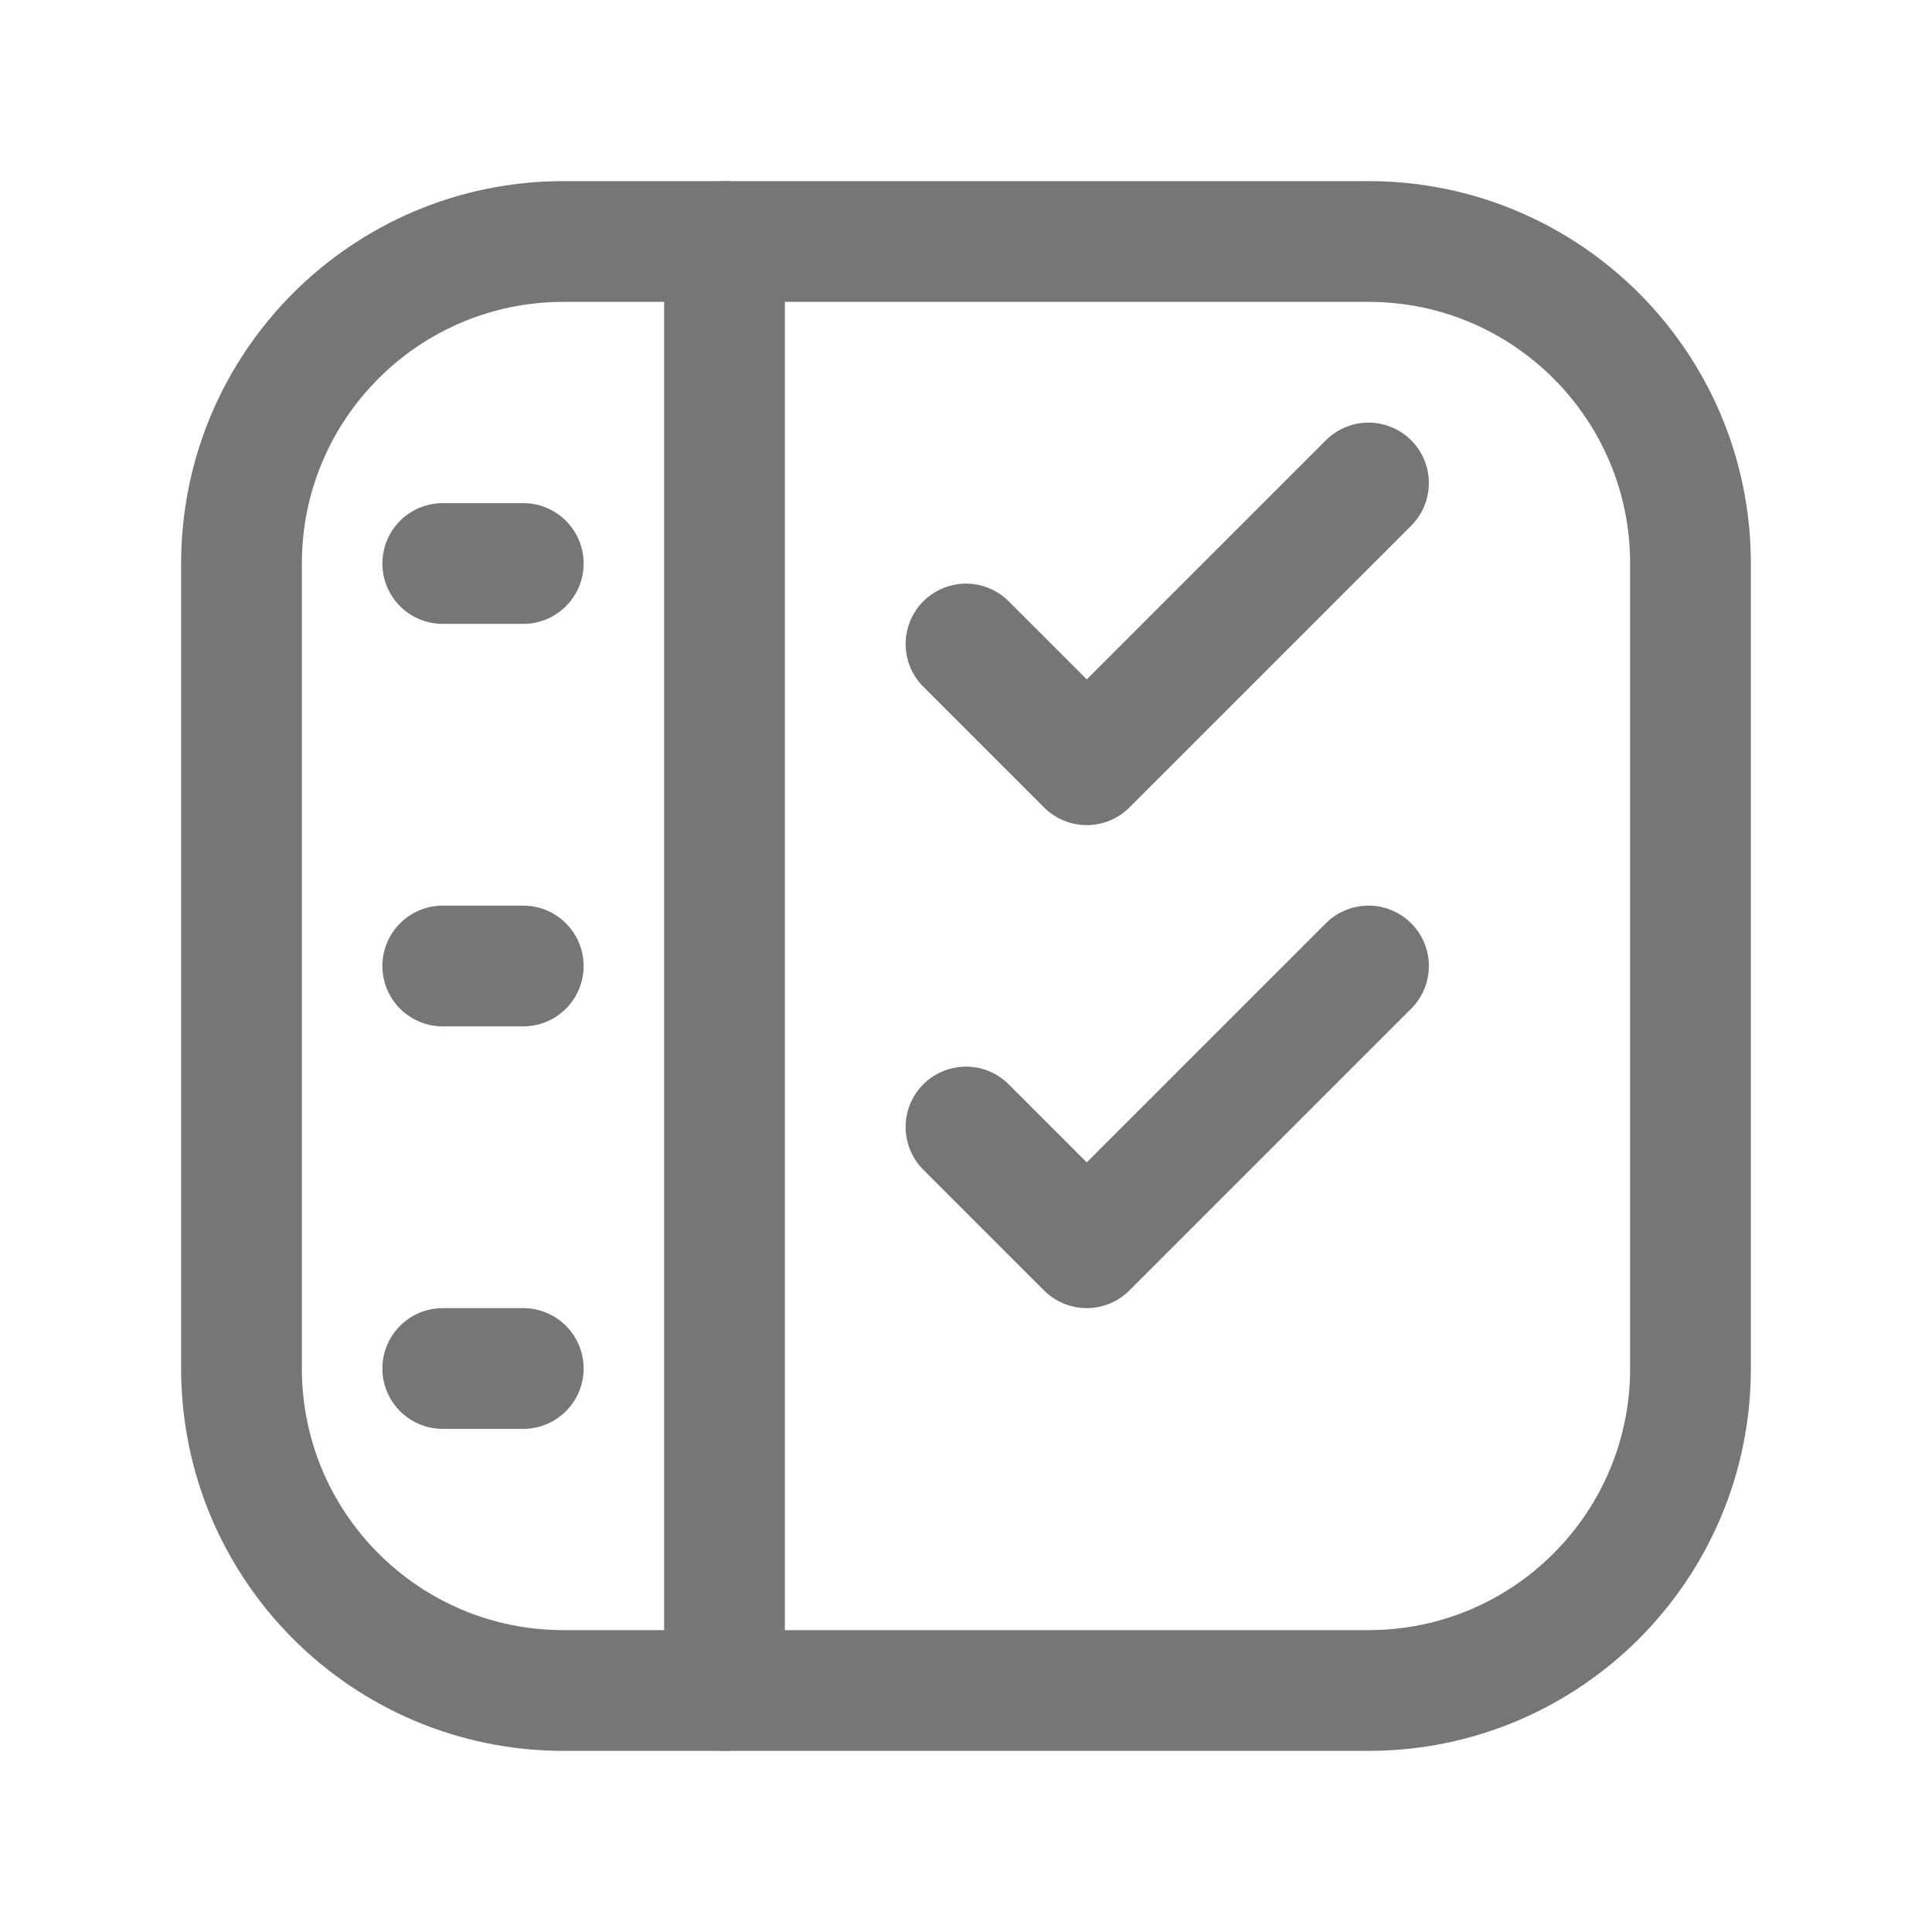
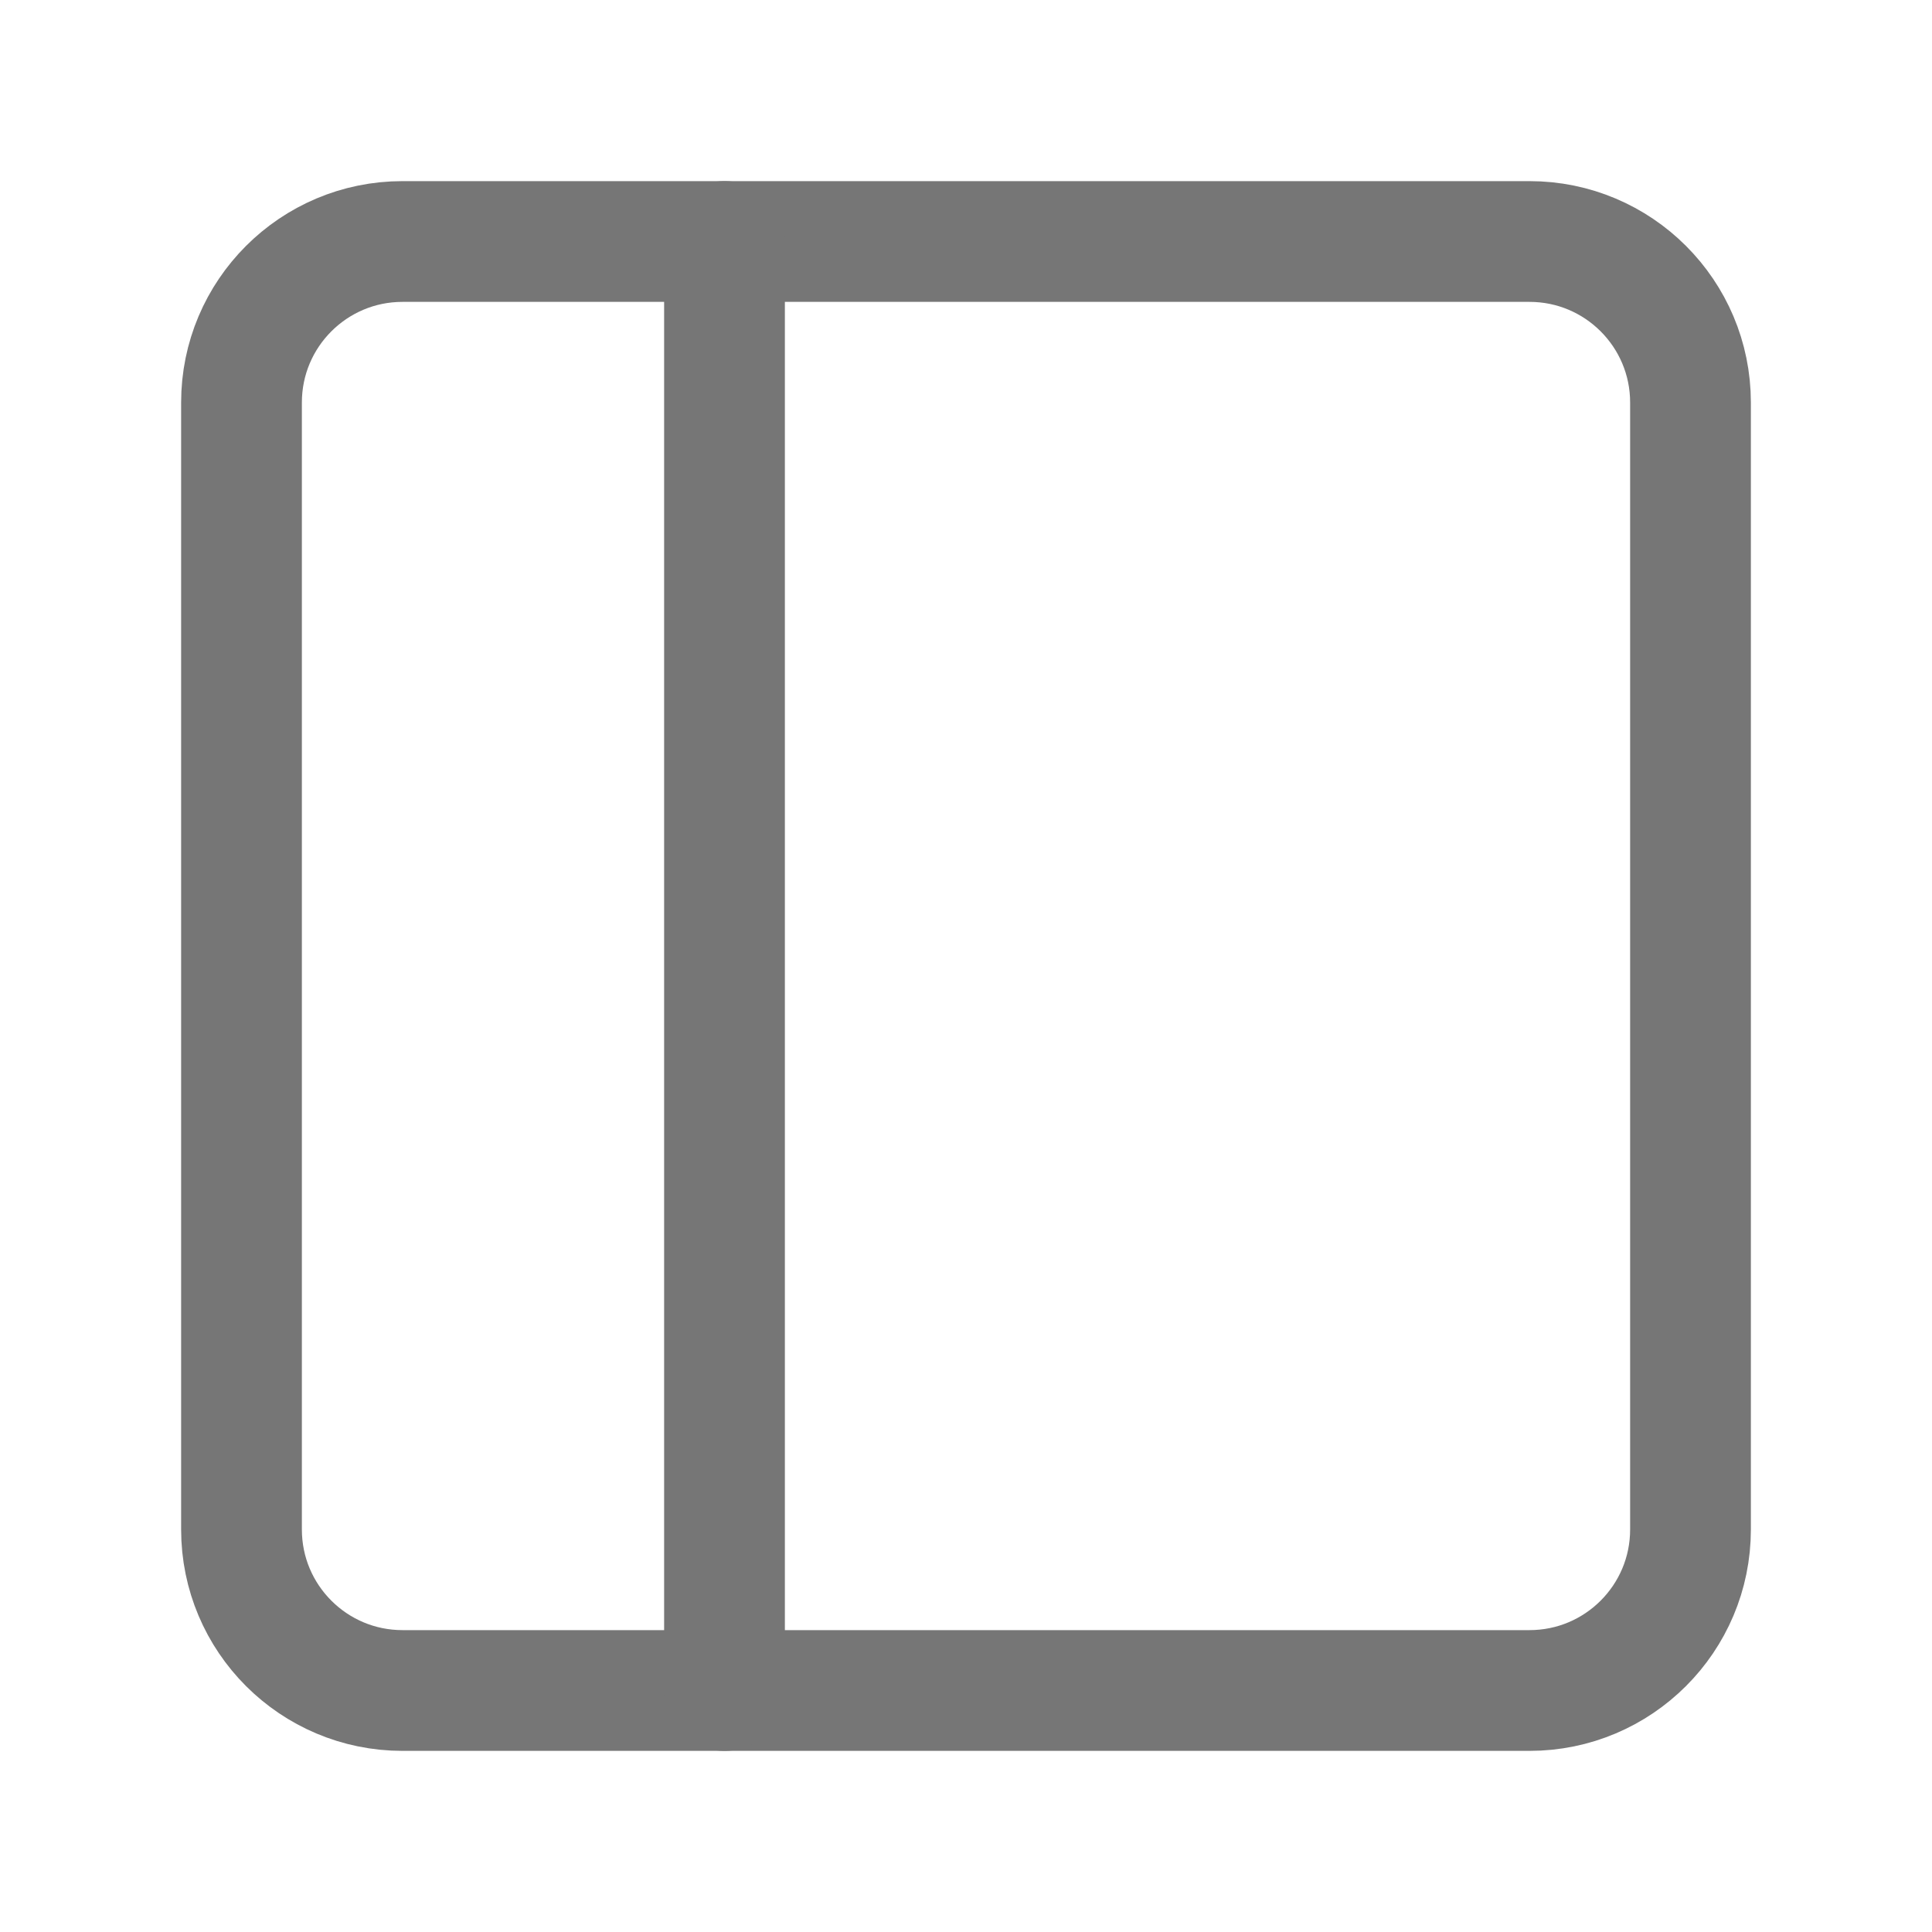
<svg xmlns="http://www.w3.org/2000/svg" viewBox="0 0 24 24" fill="none" color="#767676">
  <g stroke="currentColor" stroke-width="1.5" stroke-linecap="round" stroke-linejoin="round">
-     <rect x="3" y="3" width="18" height="18" rx="4" />
-     <path d="M9 3v18m3-13 1.5 1.5L17 6m-5 8 1.5 1.5L17 12M5.5 7h1M5.5 12h1M5.5 17h1" />
+     <rect width="18" height="18" x="3" y="3" rx="2" />
+     <path d="M9 3v18" />
  </g>
</svg>
